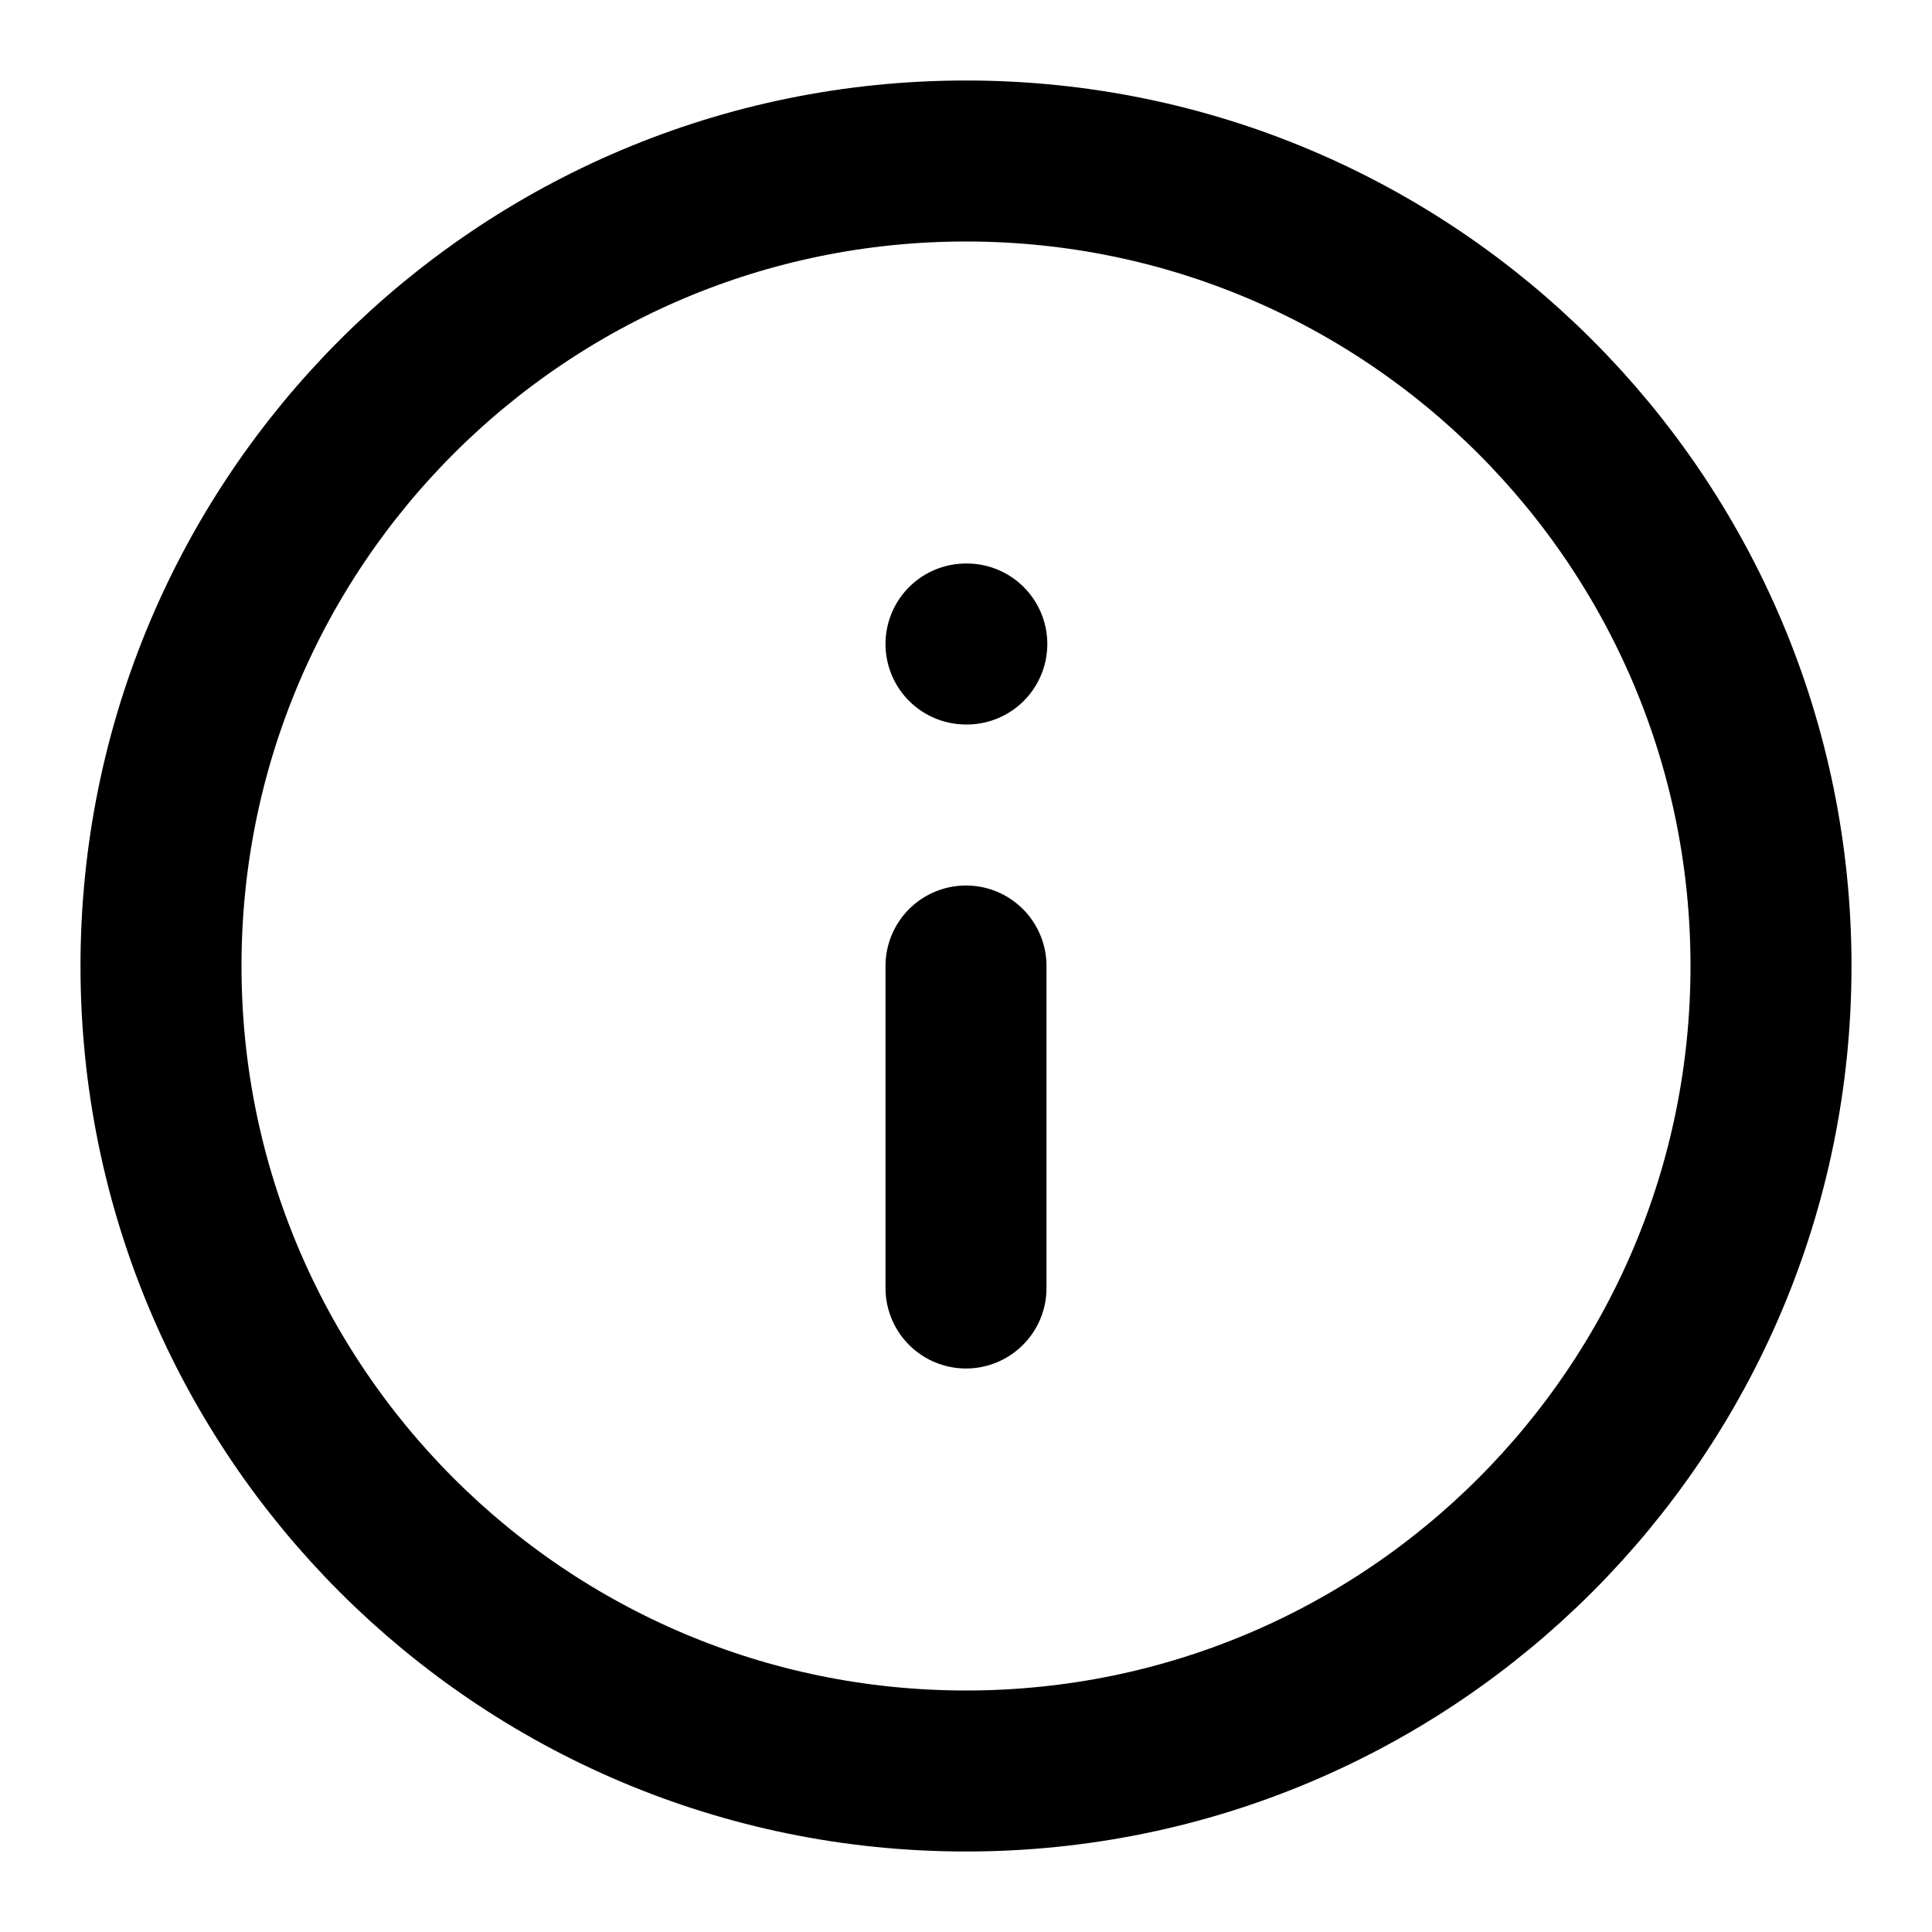
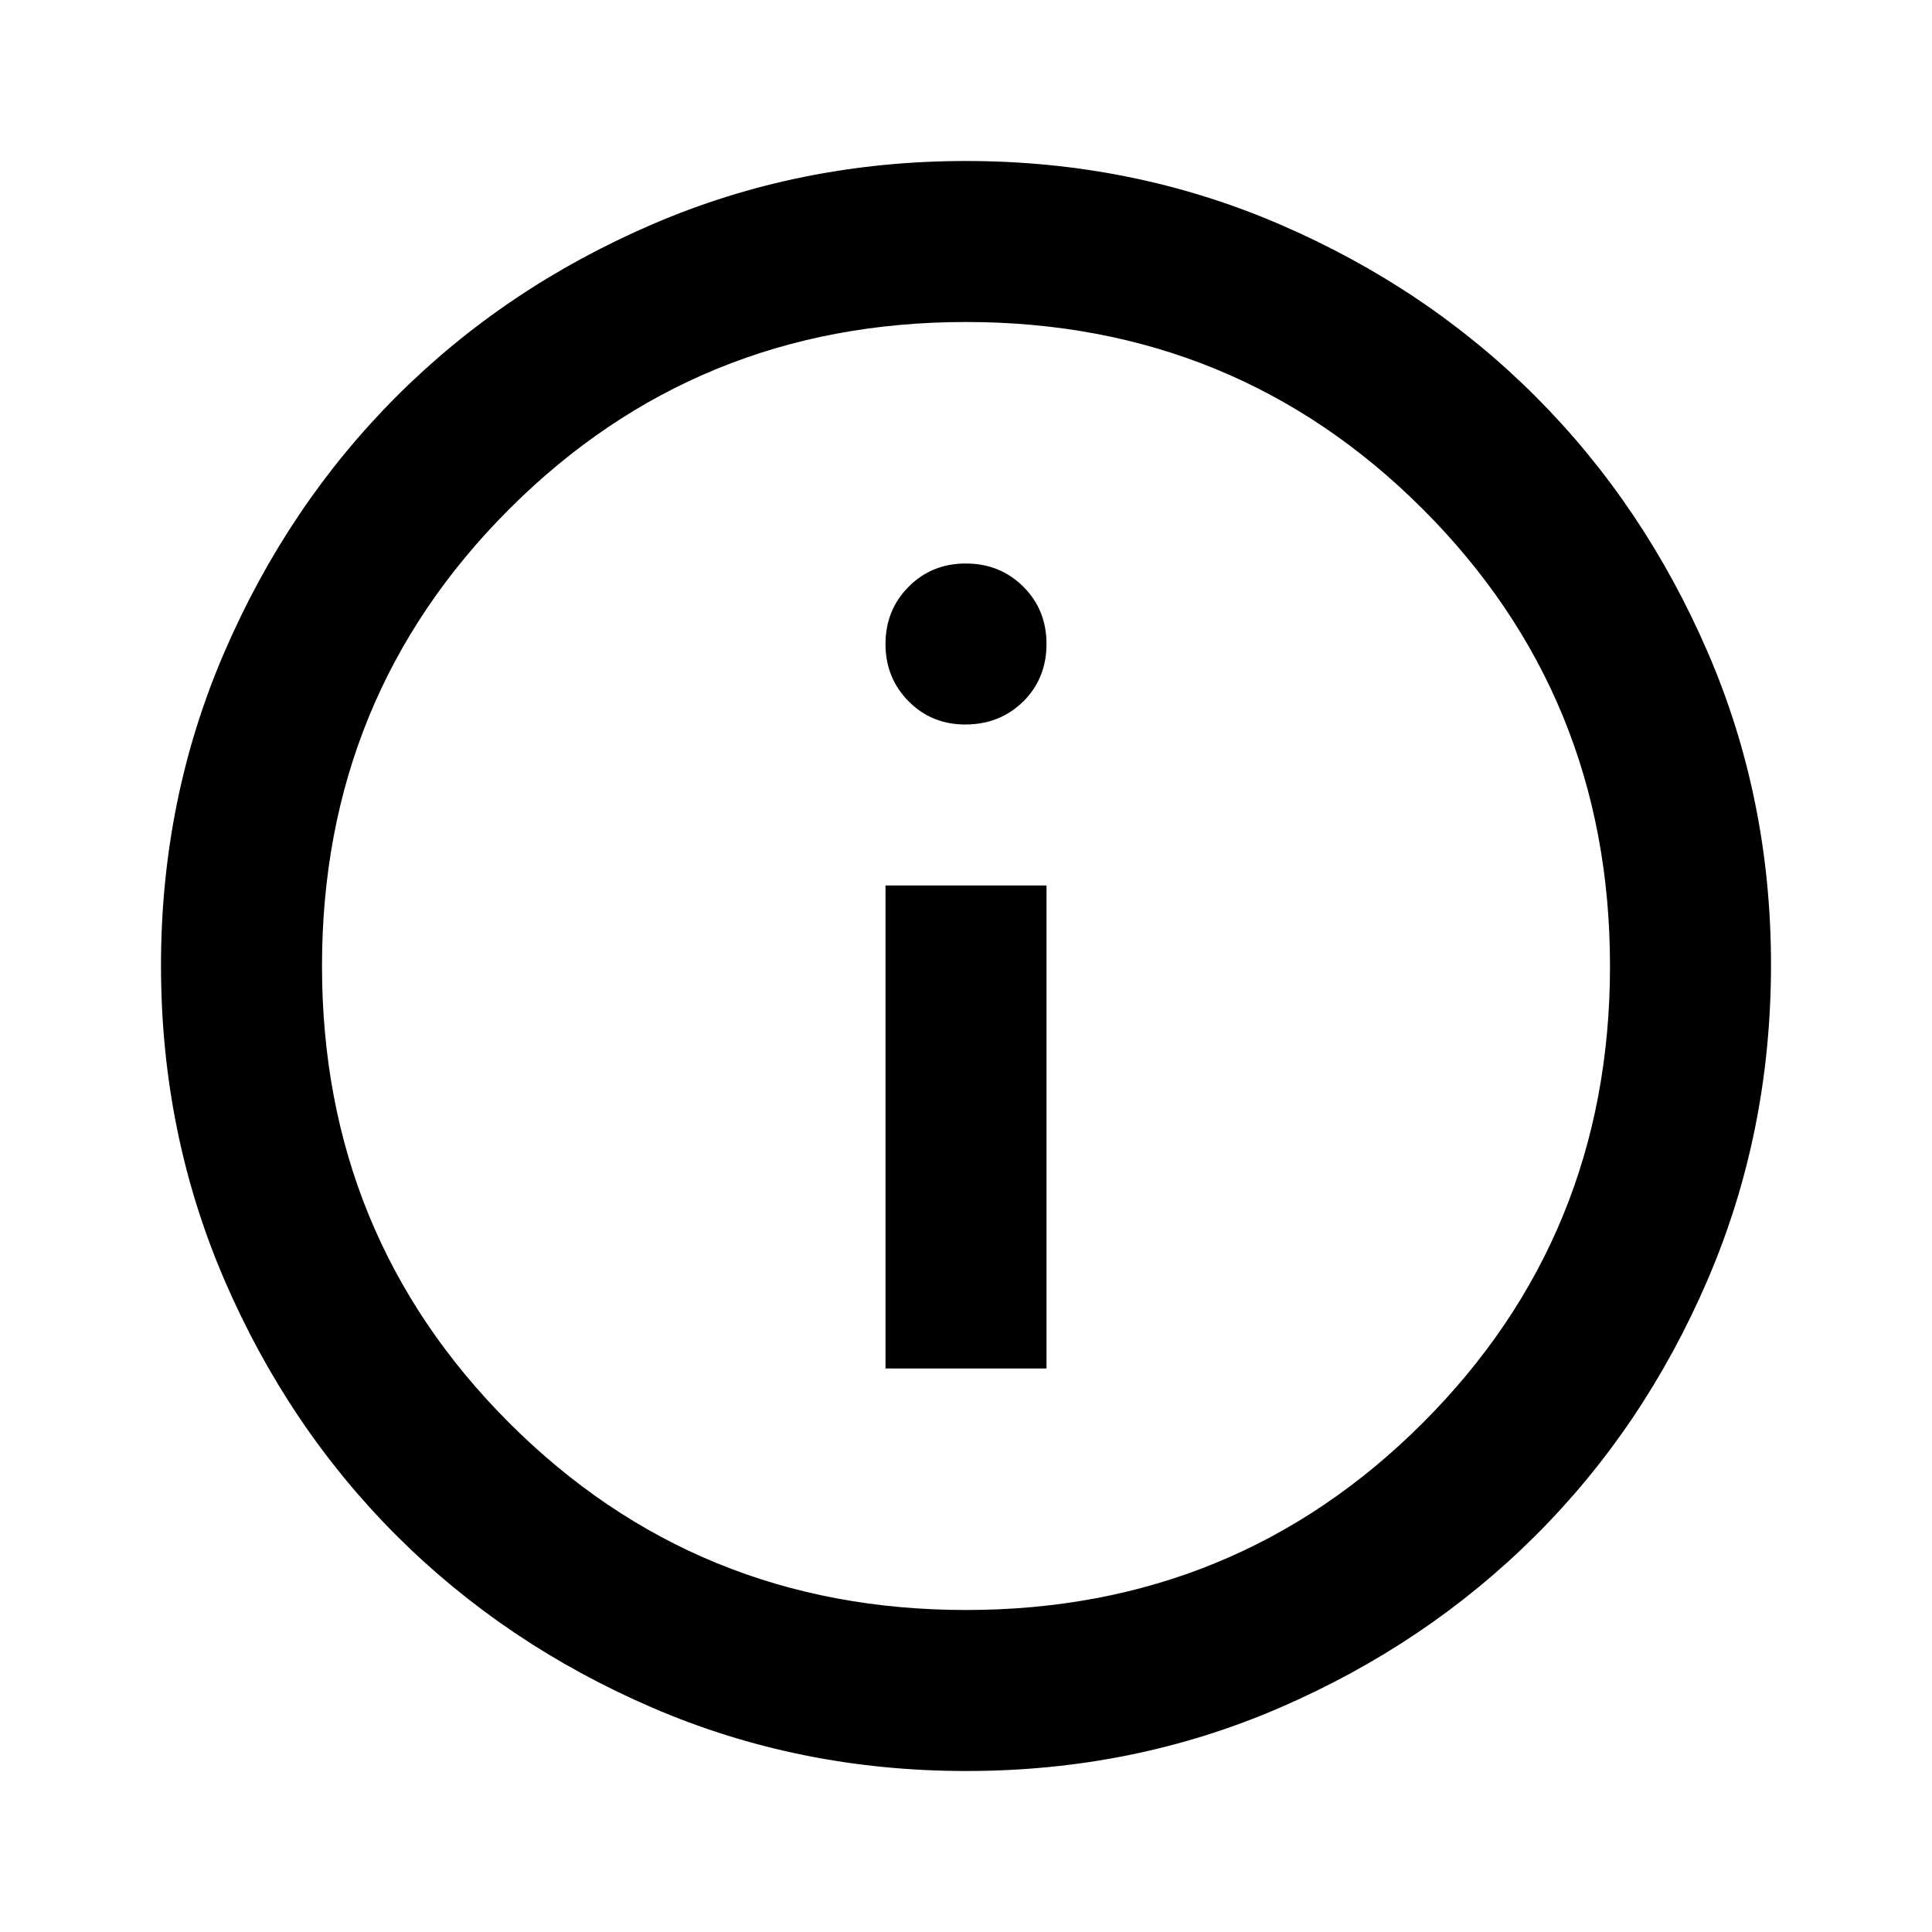
- <svg xmlns="http://www.w3.org/2000/svg" class="lucide lucide-info" width="24" height="24" viewBox="0 0 24 24" fill="none" stroke="currentColor" stroke-width="2" stroke-linecap="round" stroke-linejoin="round">
-   <circle cx="12" cy="12" r="10" />
-   <path d="M12 16v-4" />
-   <path d="M12 8h.01" />
+ <svg xmlns="http://www.w3.org/2000/svg" width="24" height="24" viewBox="0 0 24 24">
+   <path fill="currentColor" d="M11 17h2v-6h-2zm1.713-8.287Q13 8.425 13 8t-.288-.712T12 7t-.712.288T11 8t.288.713T12 9t.713-.288M12 22q-2.075 0-3.9-.788t-3.175-2.137T2.788 15.9T2 12t.788-3.9t2.137-3.175T8.1 2.788T12 2t3.9.788t3.175 2.137T21.213 8.1T22 12t-.788 3.9t-2.137 3.175t-3.175 2.138T12 22m0-2q3.35 0 5.675-2.325T20 12t-2.325-5.675T12 4T6.325 6.325T4 12t2.325 5.675T12 20m0-8" />
</svg>
